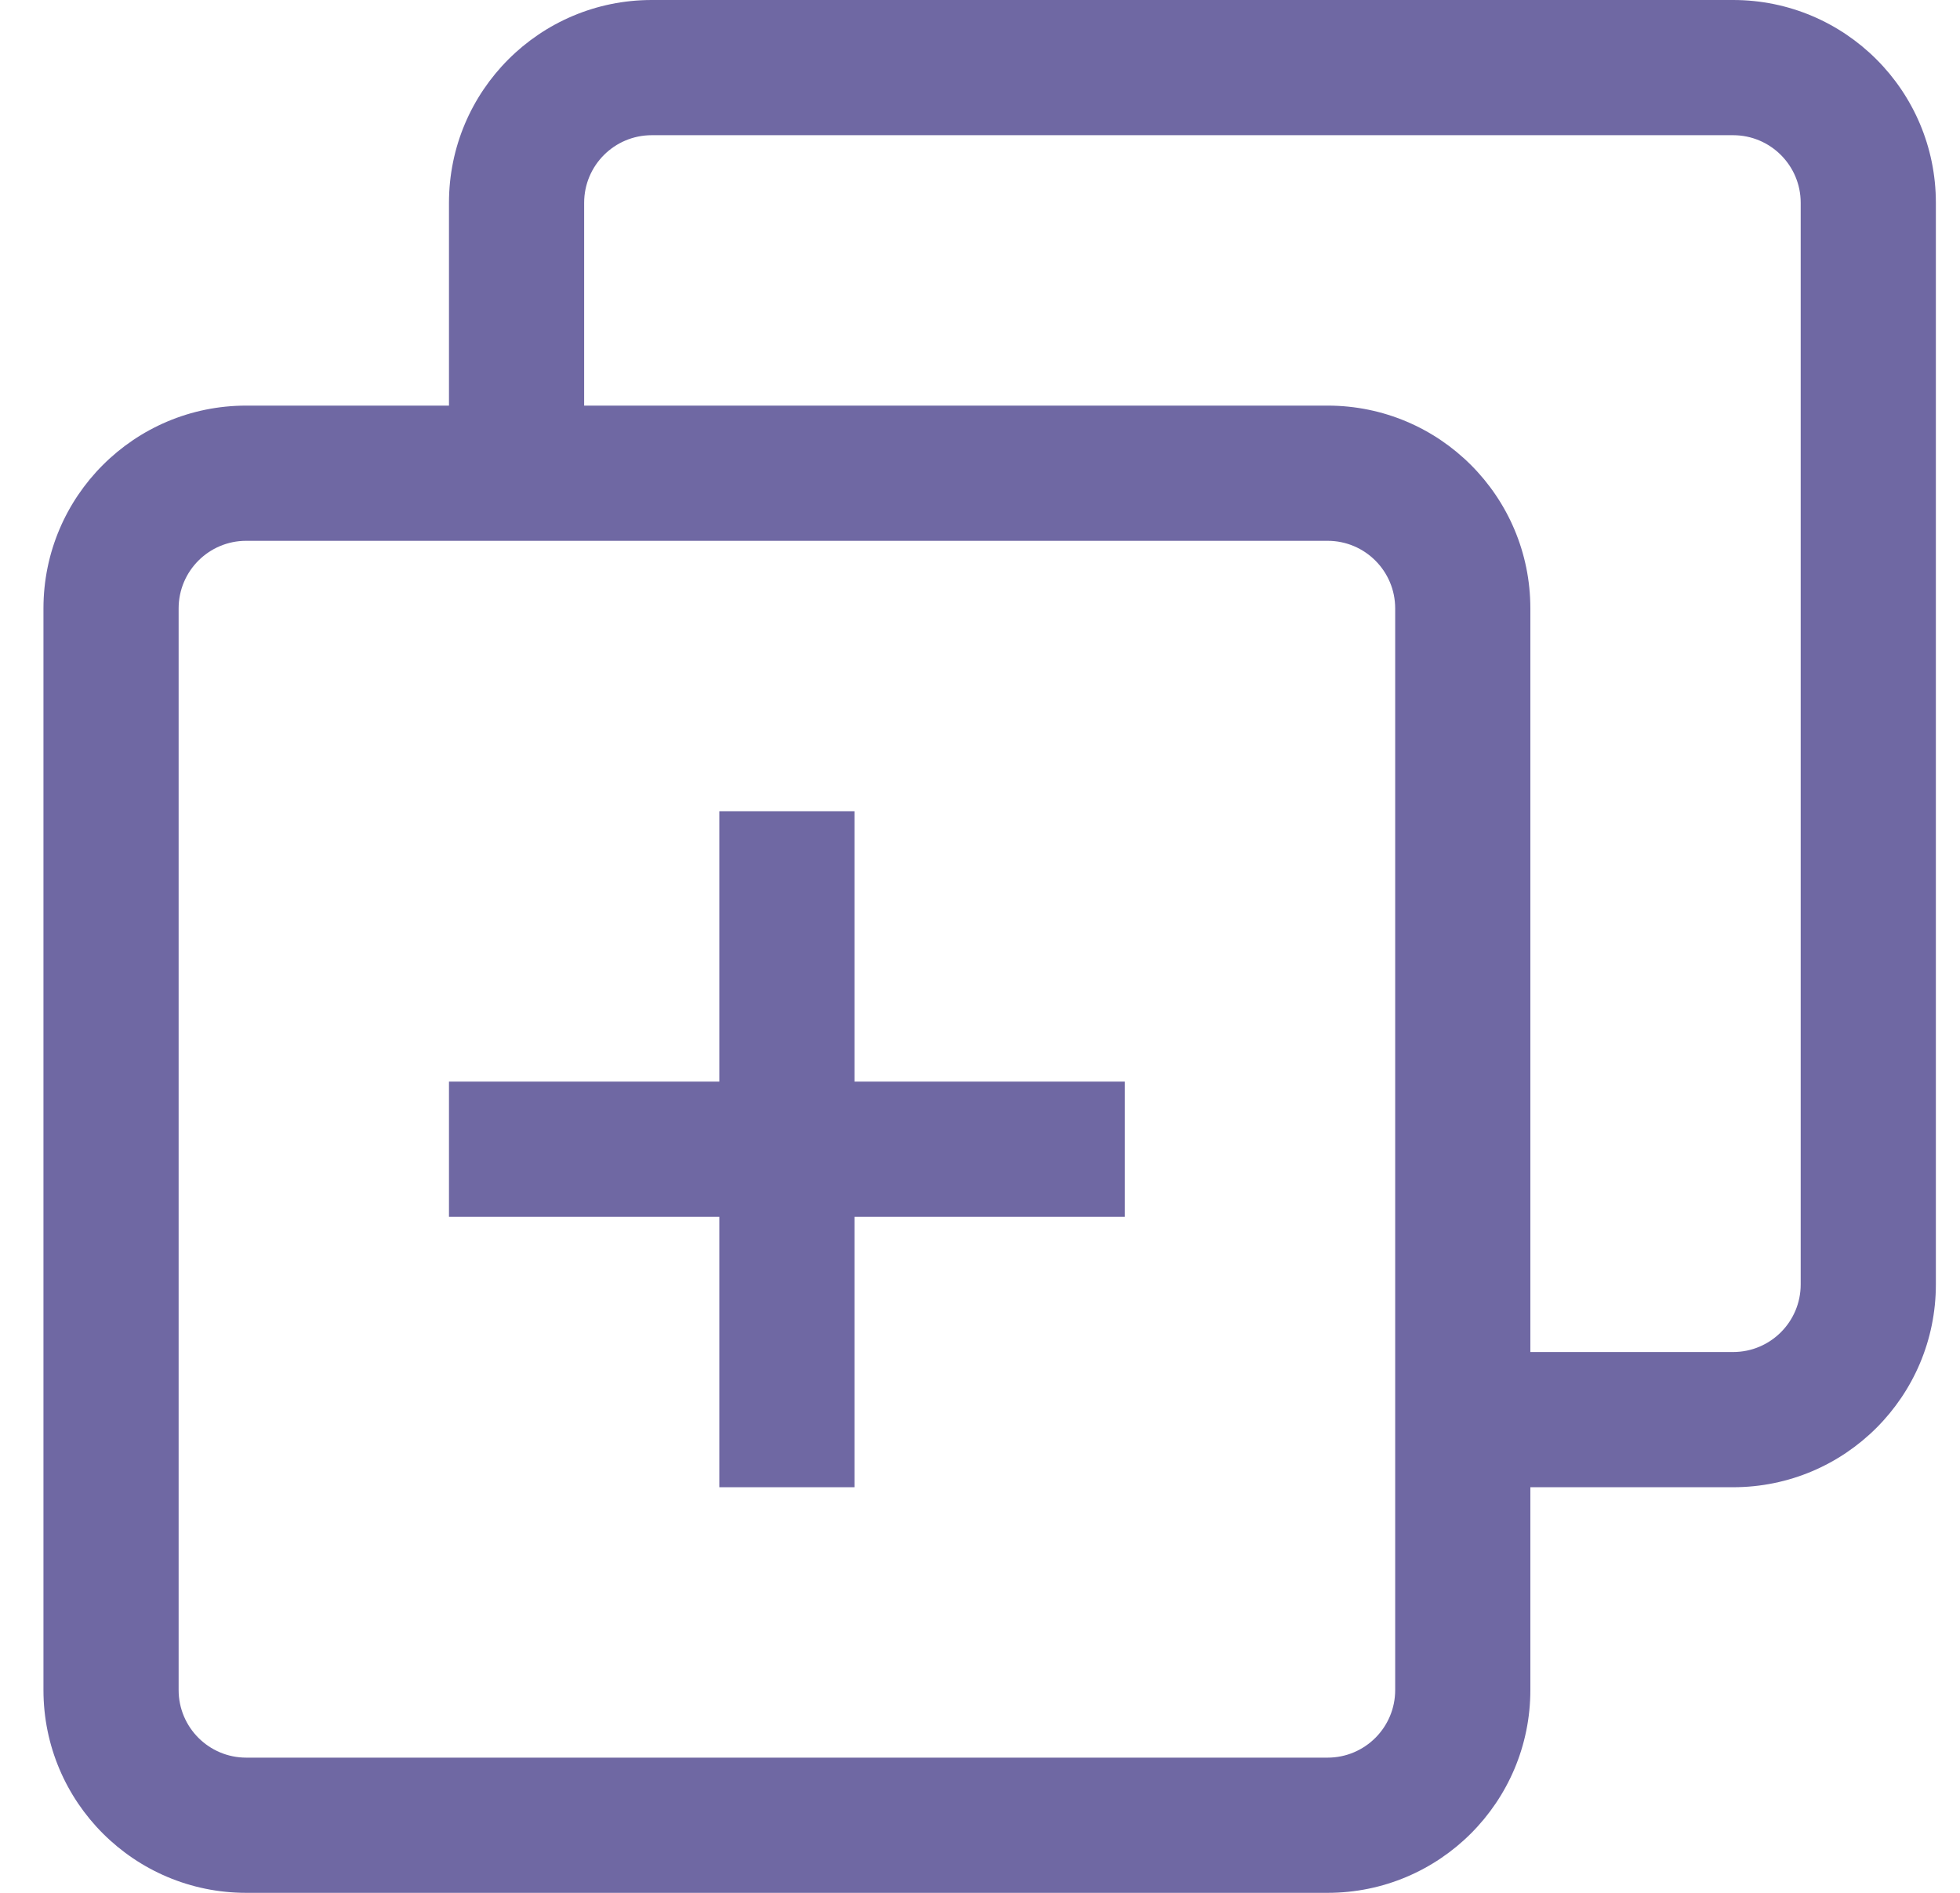
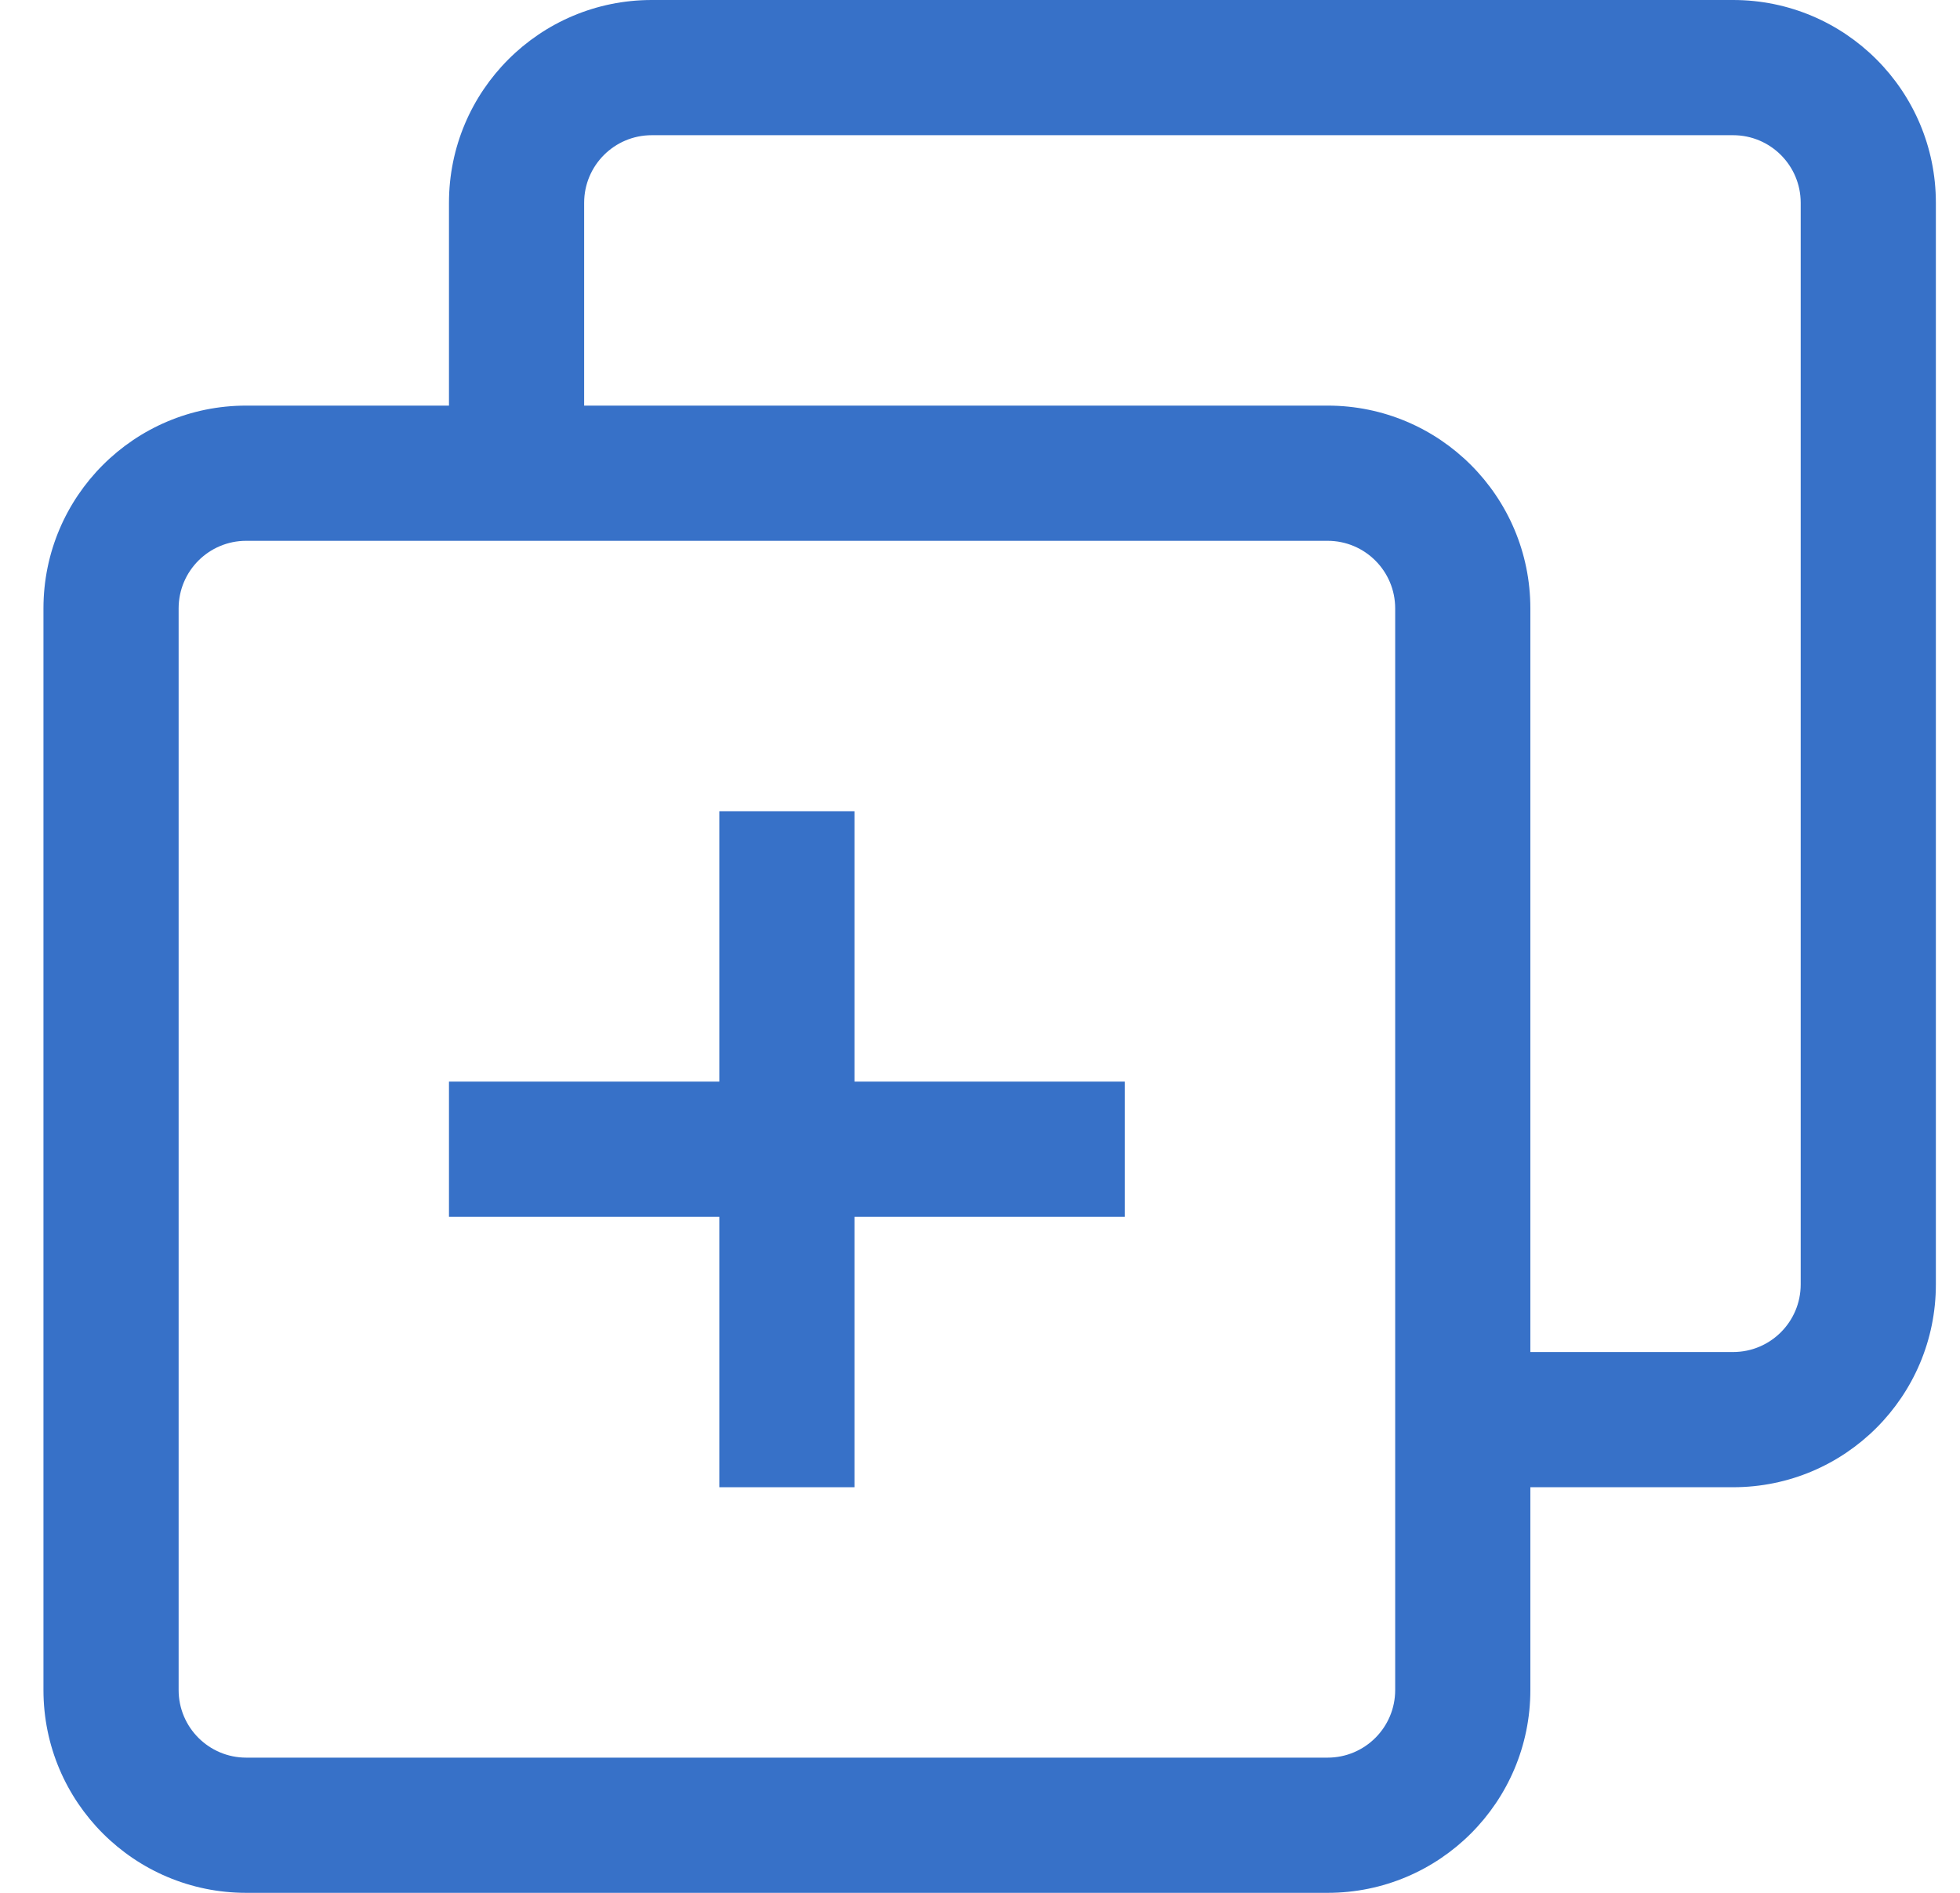
<svg xmlns="http://www.w3.org/2000/svg" width="29" height="28" viewBox="0 0 29 28">
  <defs>
-     <style>.a{fill:#6f68a3;}.b{clip-path:url(#a);}</style>
+     <style>.a{fill:#3771c8;}.b{clip-path:url(#a);}</style>
    <clipPath id="a">
      <rect class="a" width="29" height="28" transform="translate(0.357)" />
    </clipPath>
  </defs>
  <g class="b" transform="translate(-0.357)">
    <g transform="translate(1)">
      <path class="a" d="M11.571,11.143h-2v4h-4v2h4v4h2v-4h4v-2h-4Z" transform="translate(0.429 0.857)" />
      <path class="a" d="M25,0H9A3,3,0,0,0,6,3V6H3A3,3,0,0,0,0,9V25a3,3,0,0,0,3,3H19a3,3,0,0,0,3-3V22h3a3,3,0,0,0,3-3V3a3,3,0,0,0-3-3ZM20,25a1,1,0,0,1-1,1H3a1,1,0,0,1-1-1V9A1,1,0,0,1,3,8H19a1,1,0,0,1,1,1Zm6-6a1,1,0,0,1-1,1H22V9a3,3,0,0,0-3-3H8V3A1,1,0,0,1,9,2H25a1,1,0,0,1,1,1V19Z" />
    </g>
  </g>
</svg>
